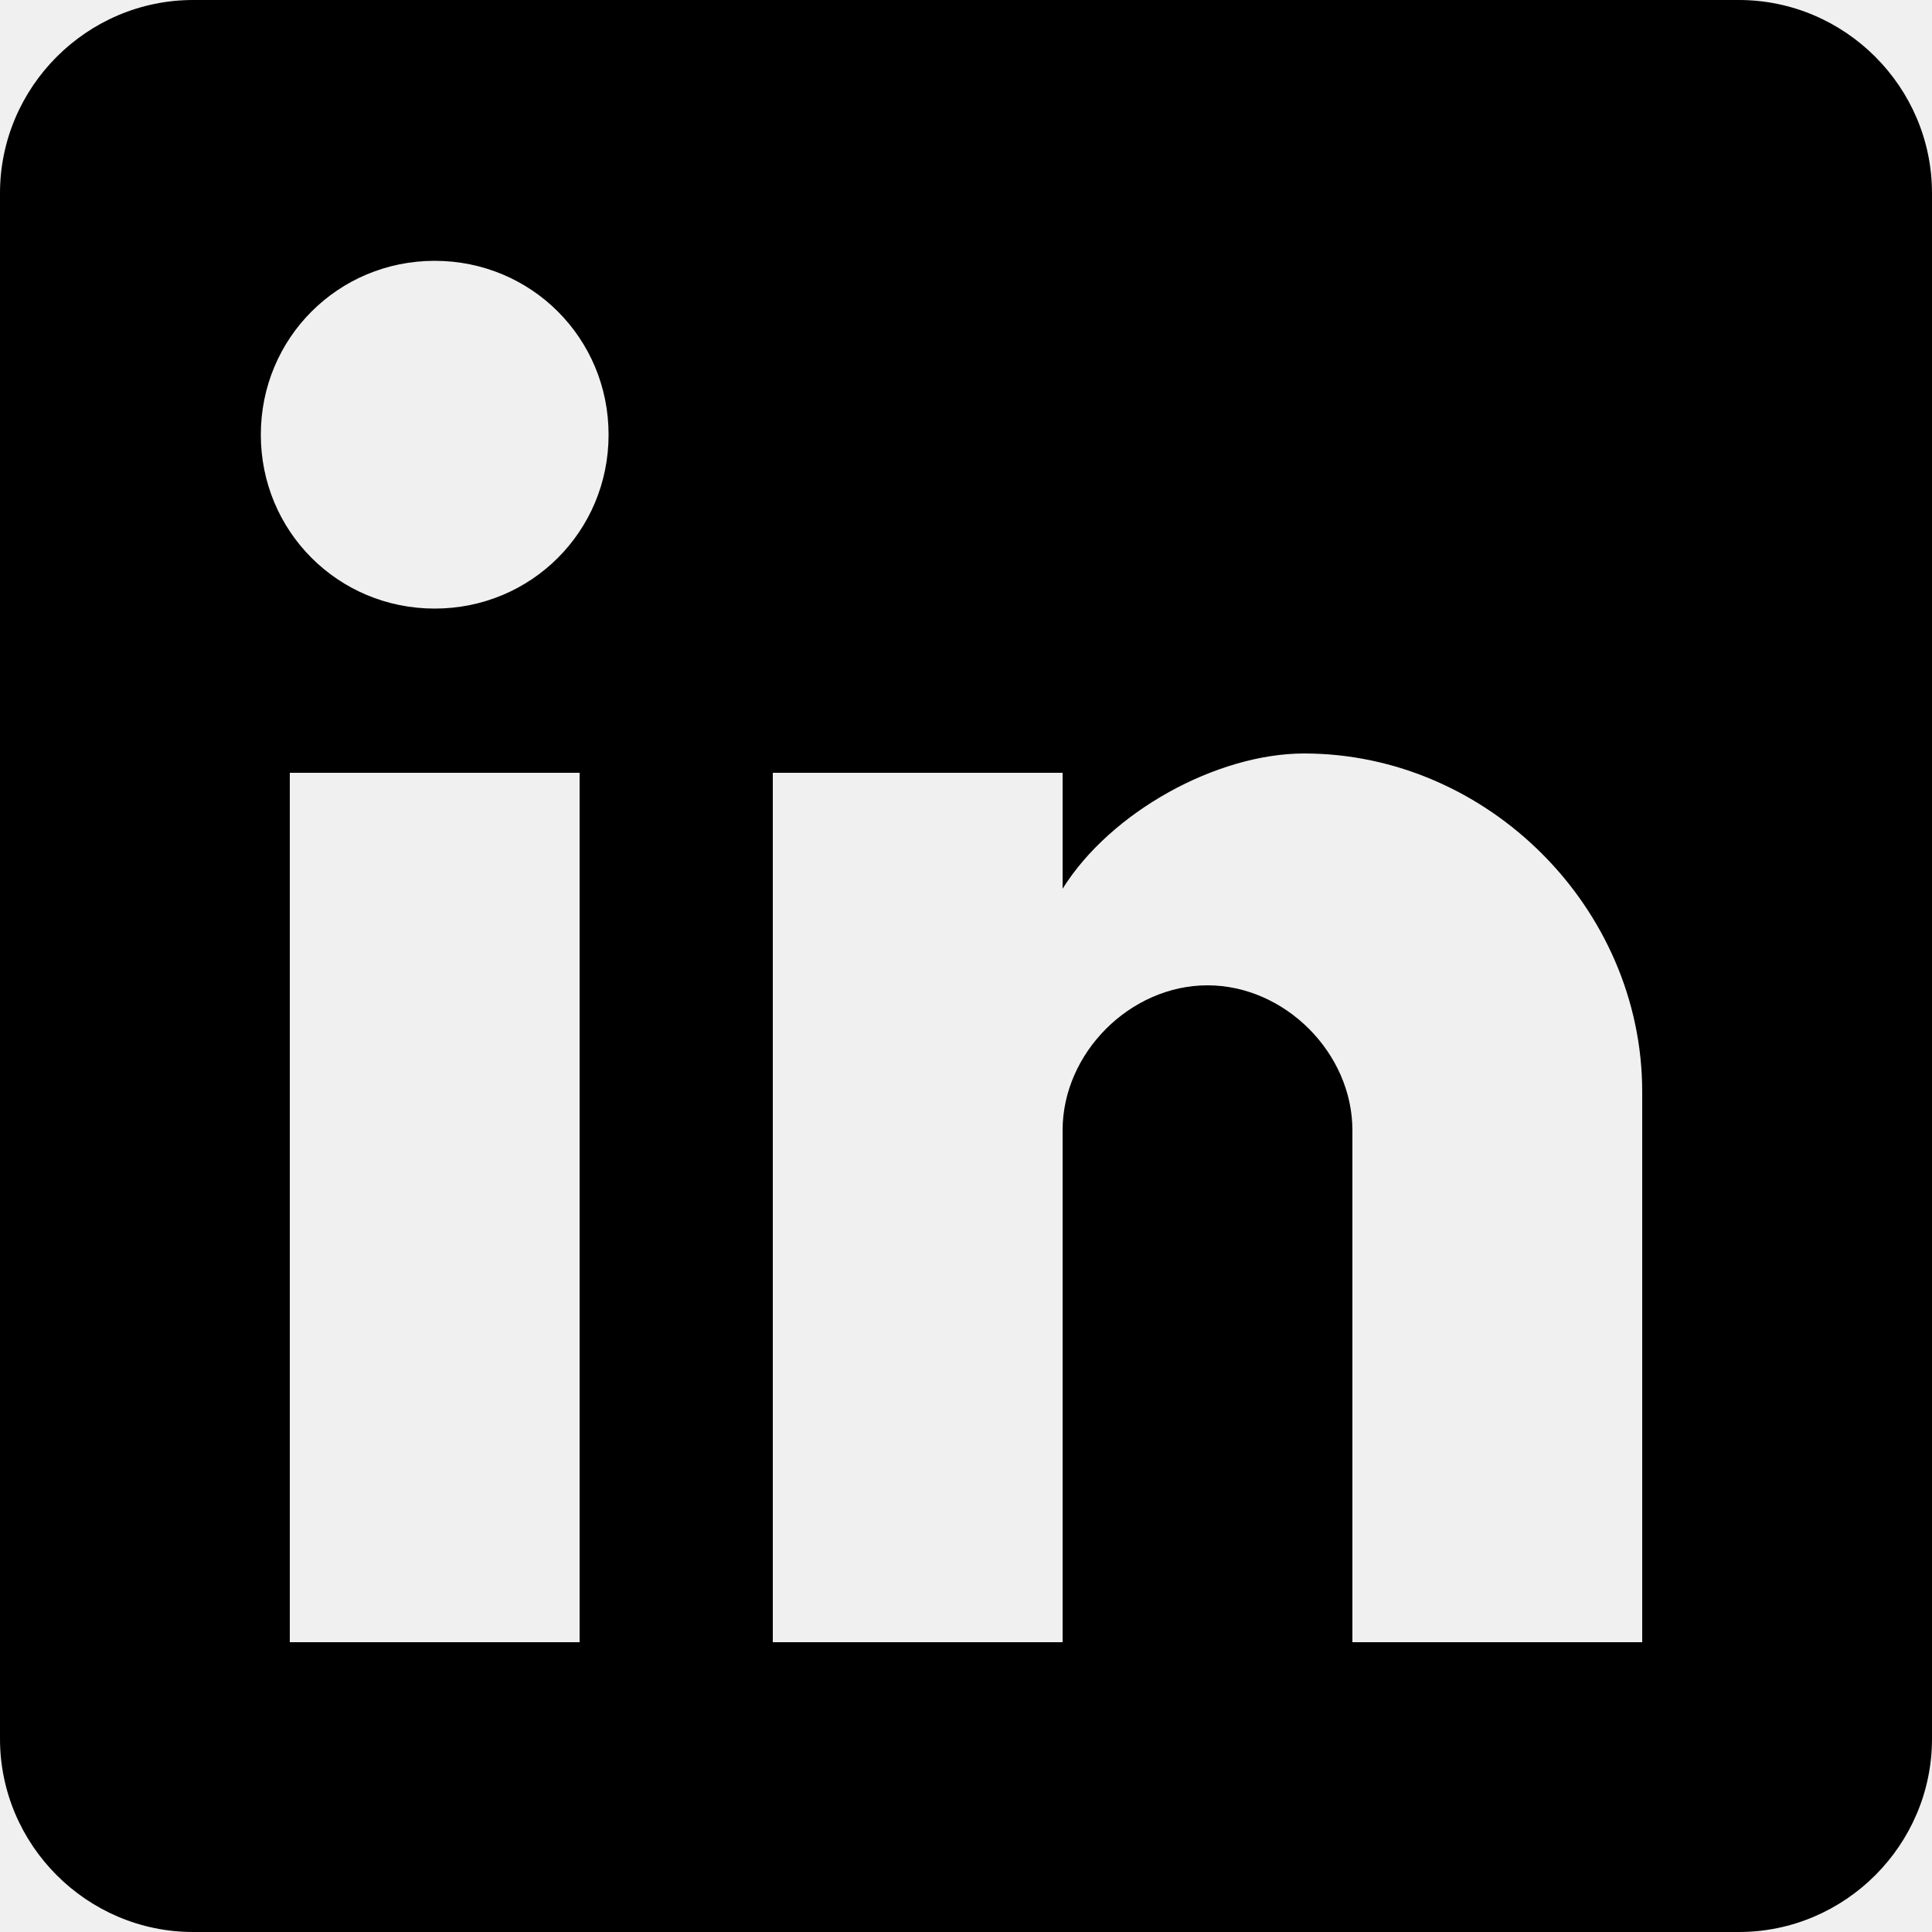
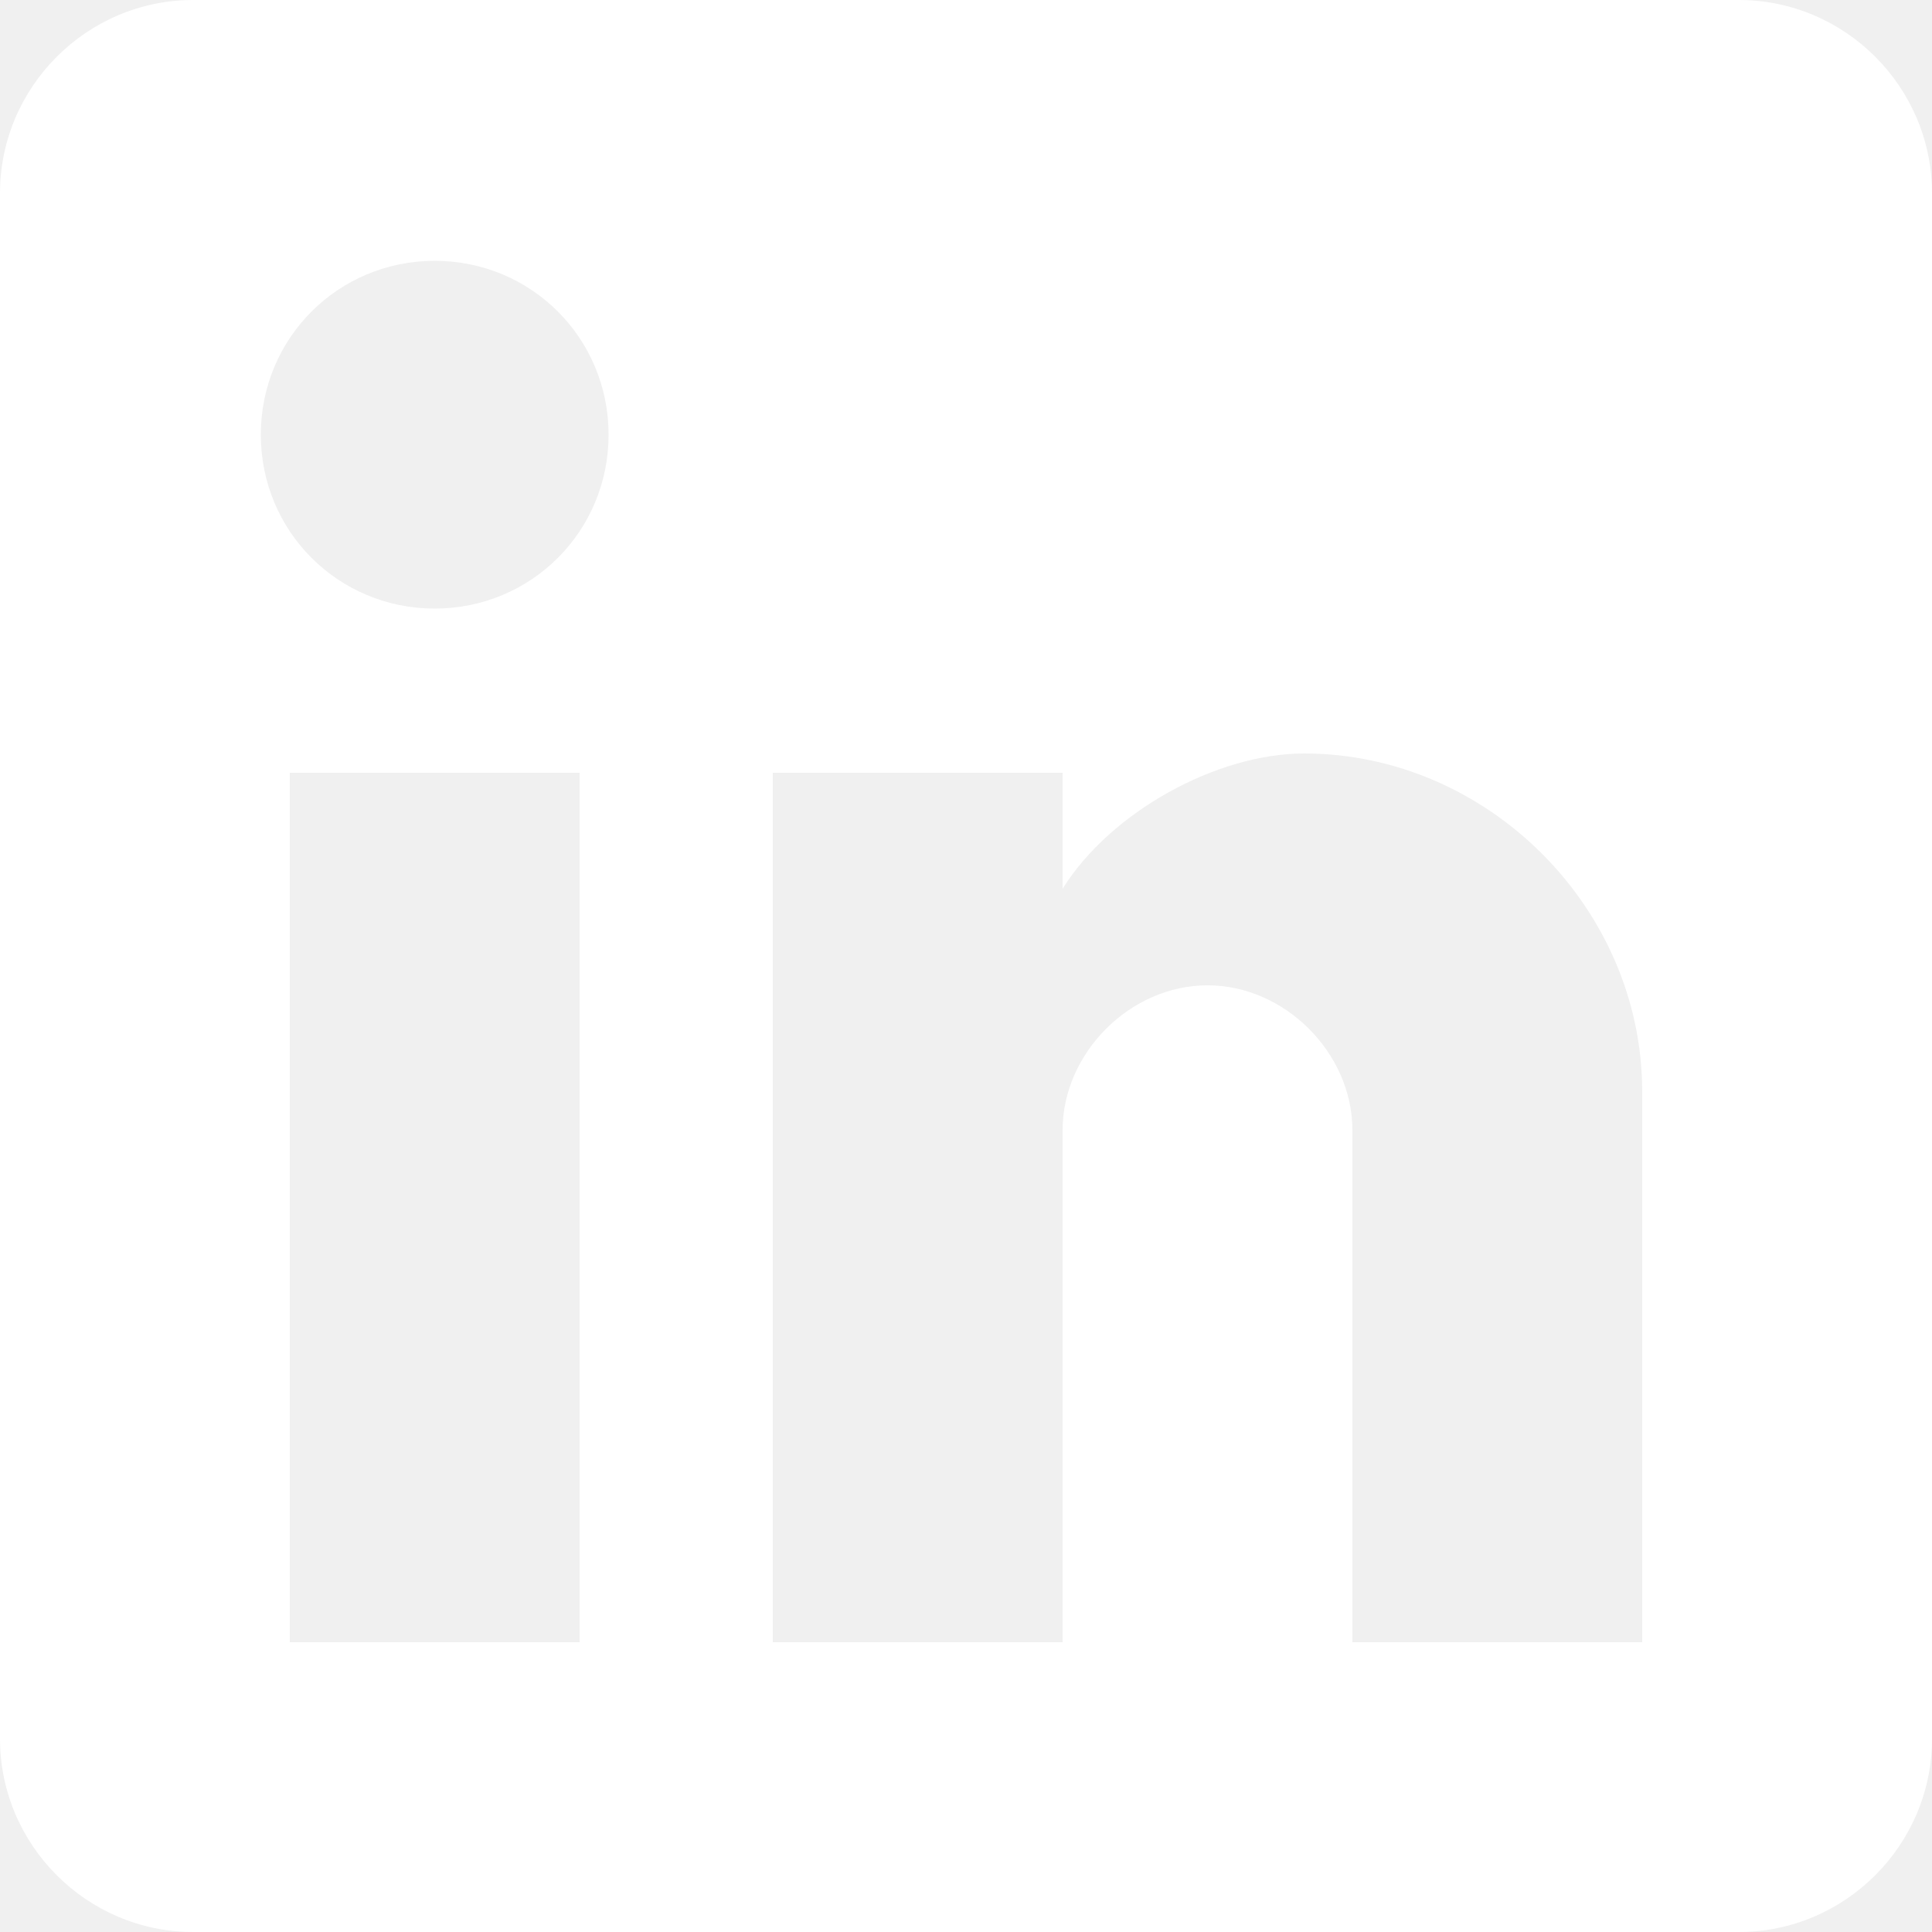
- <svg xmlns="http://www.w3.org/2000/svg" version="1.1" id="Capa_1" x="0px" y="0px" width="510px" height="510px" viewBox="0 0 510 510" style="enable-background:new 0 0 510 510;" xml:space="preserve">
+ <svg xmlns="http://www.w3.org/2000/svg" version="1.1" id="Capa_1" x="0px" y="0px" width="510px" height="510px" viewBox="0 0 510 510" style="enable-background:new 0 0 510 510; fill:white; background-color:#252525;" xml:space="preserve">
  <g>
    <g id="post-linkedin">
      <path d="M459,0H51C22.95,0,0,22.95,0,51v408c0,28.05,22.95,51,51,51h408c28.05,0,51-22.95,51-51V51C510,22.95,487.05,0,459,0z     M153,433.5H76.5V204H153V433.5z M114.75,160.65c-25.5,0-45.9-20.4-45.9-45.9s20.4-45.9,45.9-45.9s45.9,20.4,45.9,45.9    S140.25,160.65,114.75,160.65z M433.5,433.5H357V298.35c0-20.399-17.85-38.25-38.25-38.25s-38.25,17.851-38.25,38.25V433.5H204    V204h76.5v30.6c12.75-20.4,40.8-35.7,63.75-35.7c48.45,0,89.25,40.8,89.25,89.25V433.5z" />
    </g>
  </g>
  <g>
</g>
  <g>
</g>
  <g>
</g>
  <g>
</g>
  <g>
</g>
  <g>
</g>
  <g>
</g>
  <g>
</g>
  <g>
</g>
  <g>
</g>
  <g>
</g>
  <g>
</g>
  <g>
</g>
  <g>
</g>
  <g>
</g>
</svg>
